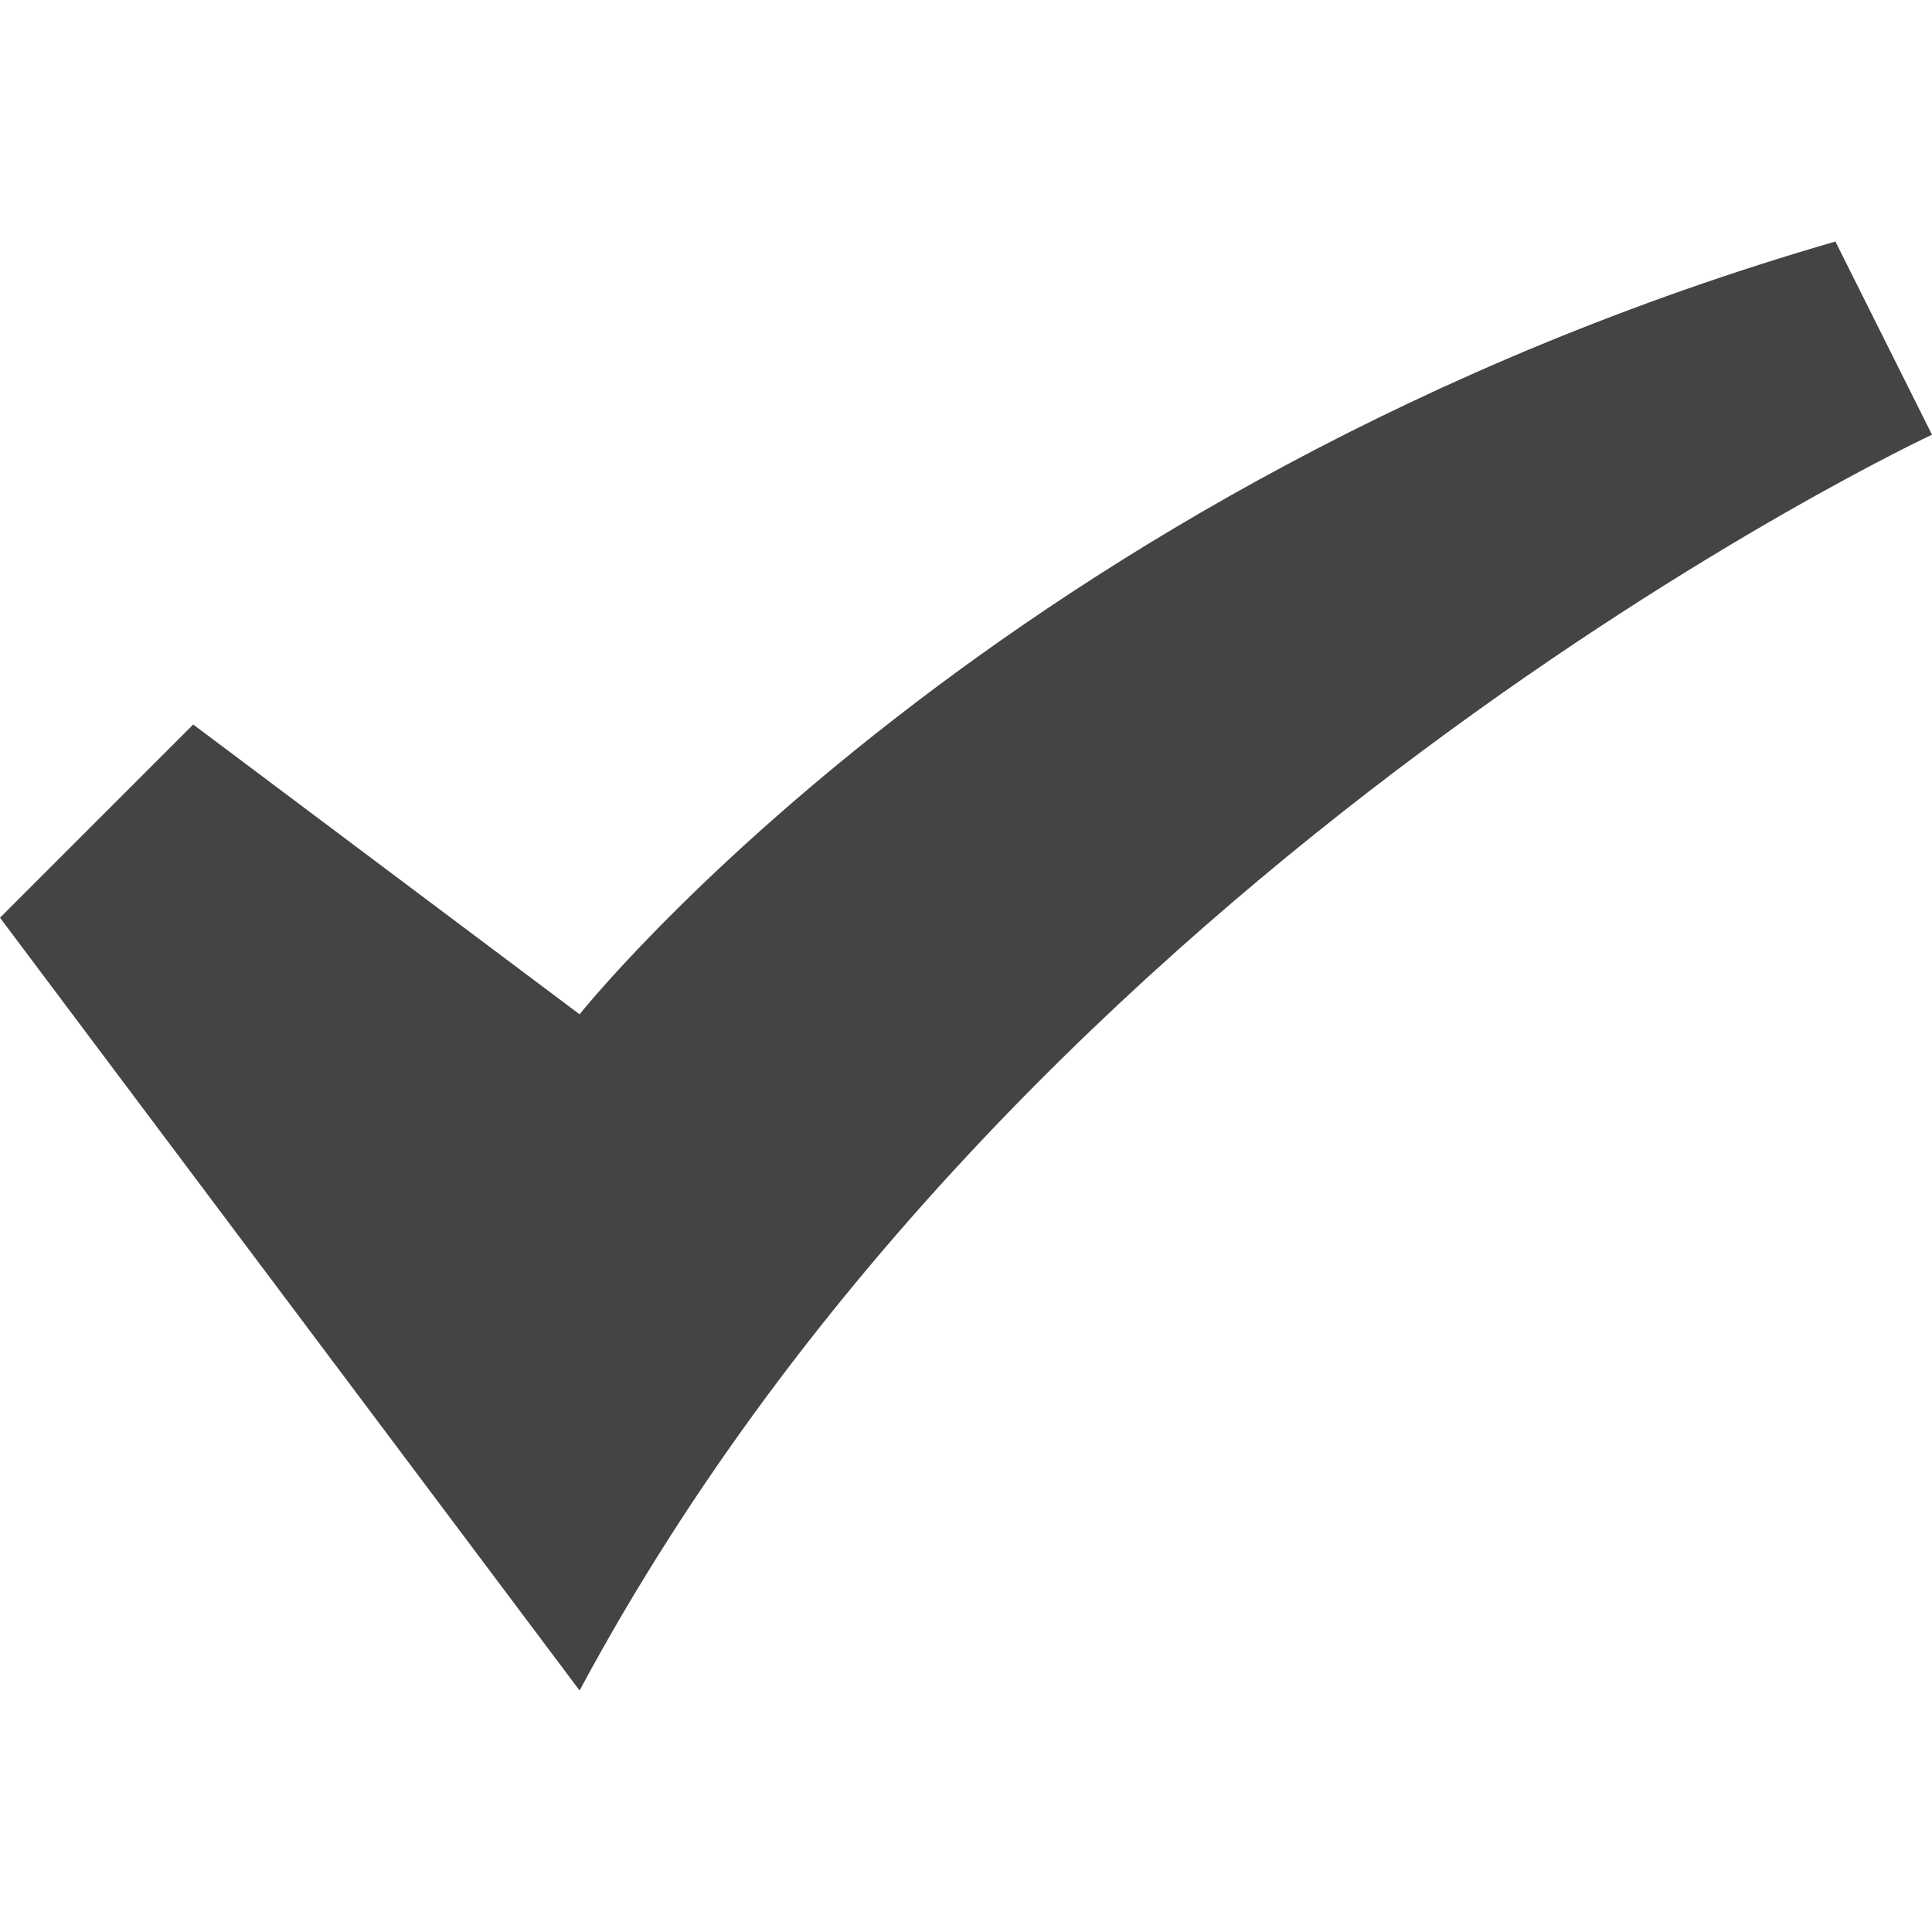
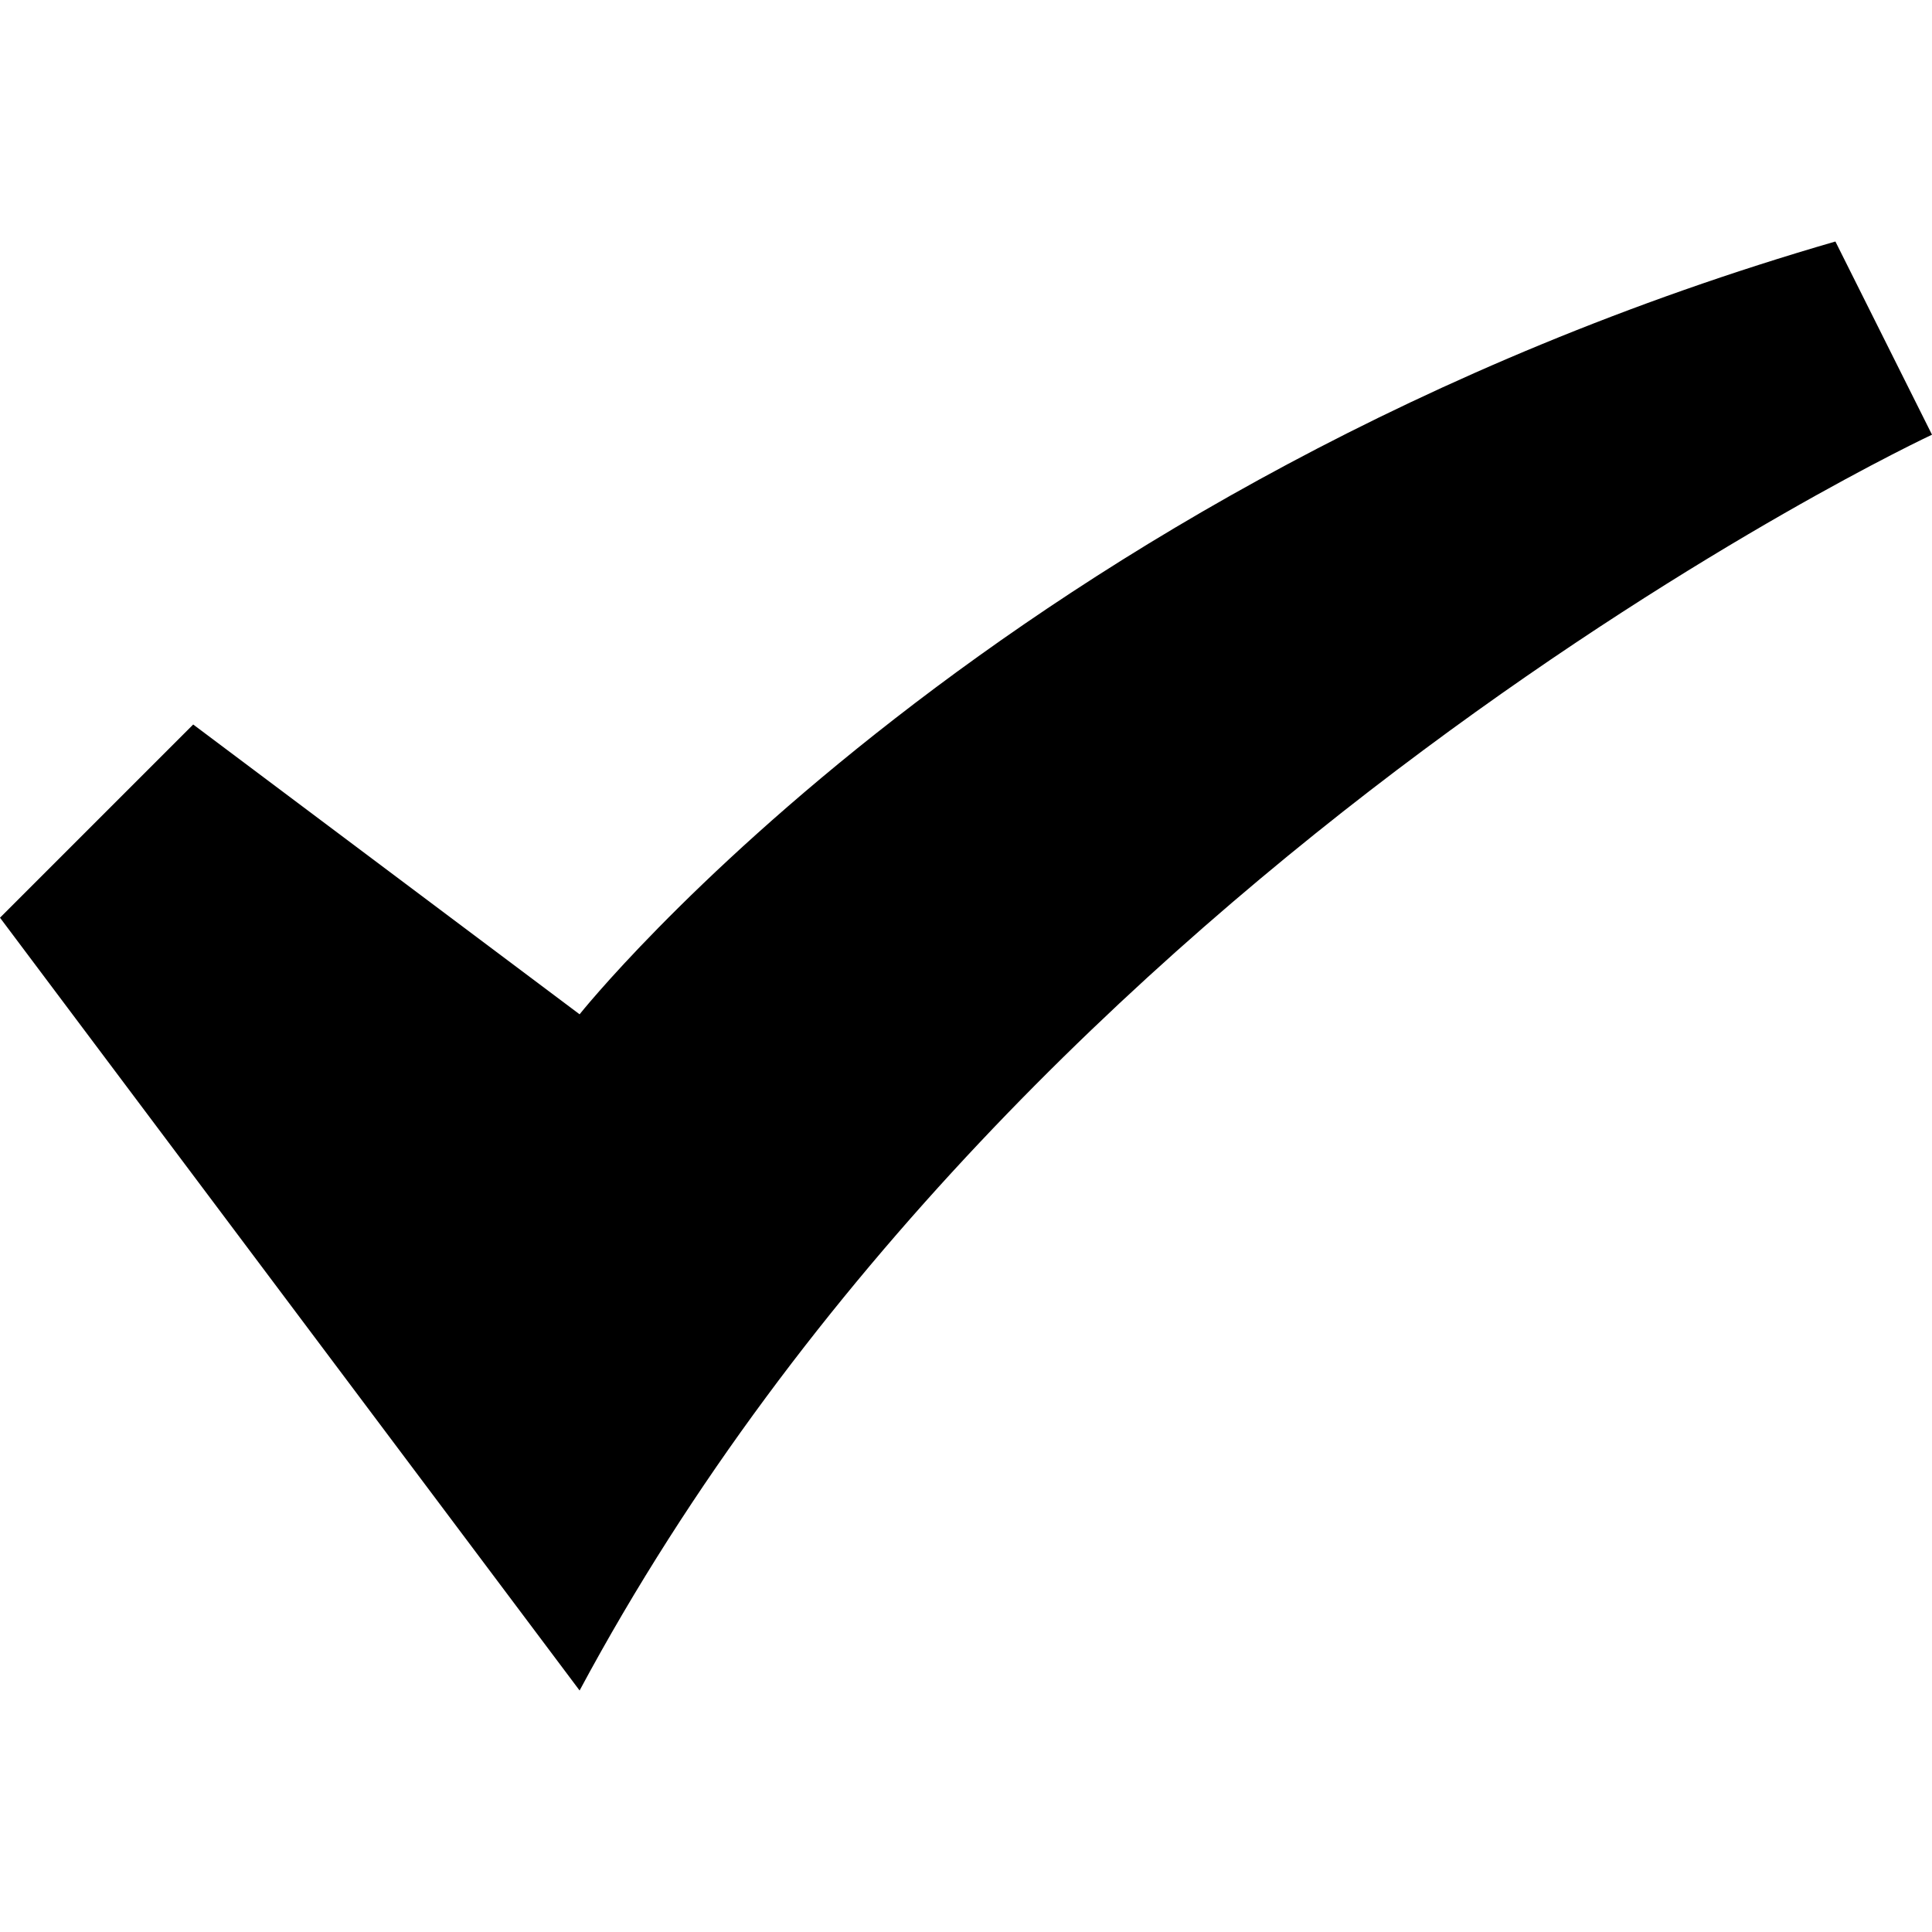
- <svg xmlns="http://www.w3.org/2000/svg" x="0px" y="0px" viewBox="0 0 16 16" width="16" height="16">
-   <g class="nc-icon-wrapper" fill="#444444">
-     <path fill="#444444" d="M16,3.6L15.2,2C8.3,4,4.8,8.4,4.8,8.4L1.6,6L0,7.6L4.8,14C8.5,7.1,16,3.6,16,3.6z" />
-   </g>
+ <svg xmlns="http://www.w3.org/2000/svg" version="1.1" width="32" height="32" viewBox="0 0 32 32">
+   <path d="M32 7.2l-1.6-3.2c-13.8 4-20.8 12.8-20.8 12.8l-6.4-4.8-3.2 3.2 9.6 12.8c7.4-13.8 22.4-20.8 22.4-20.8z" />
</svg>
